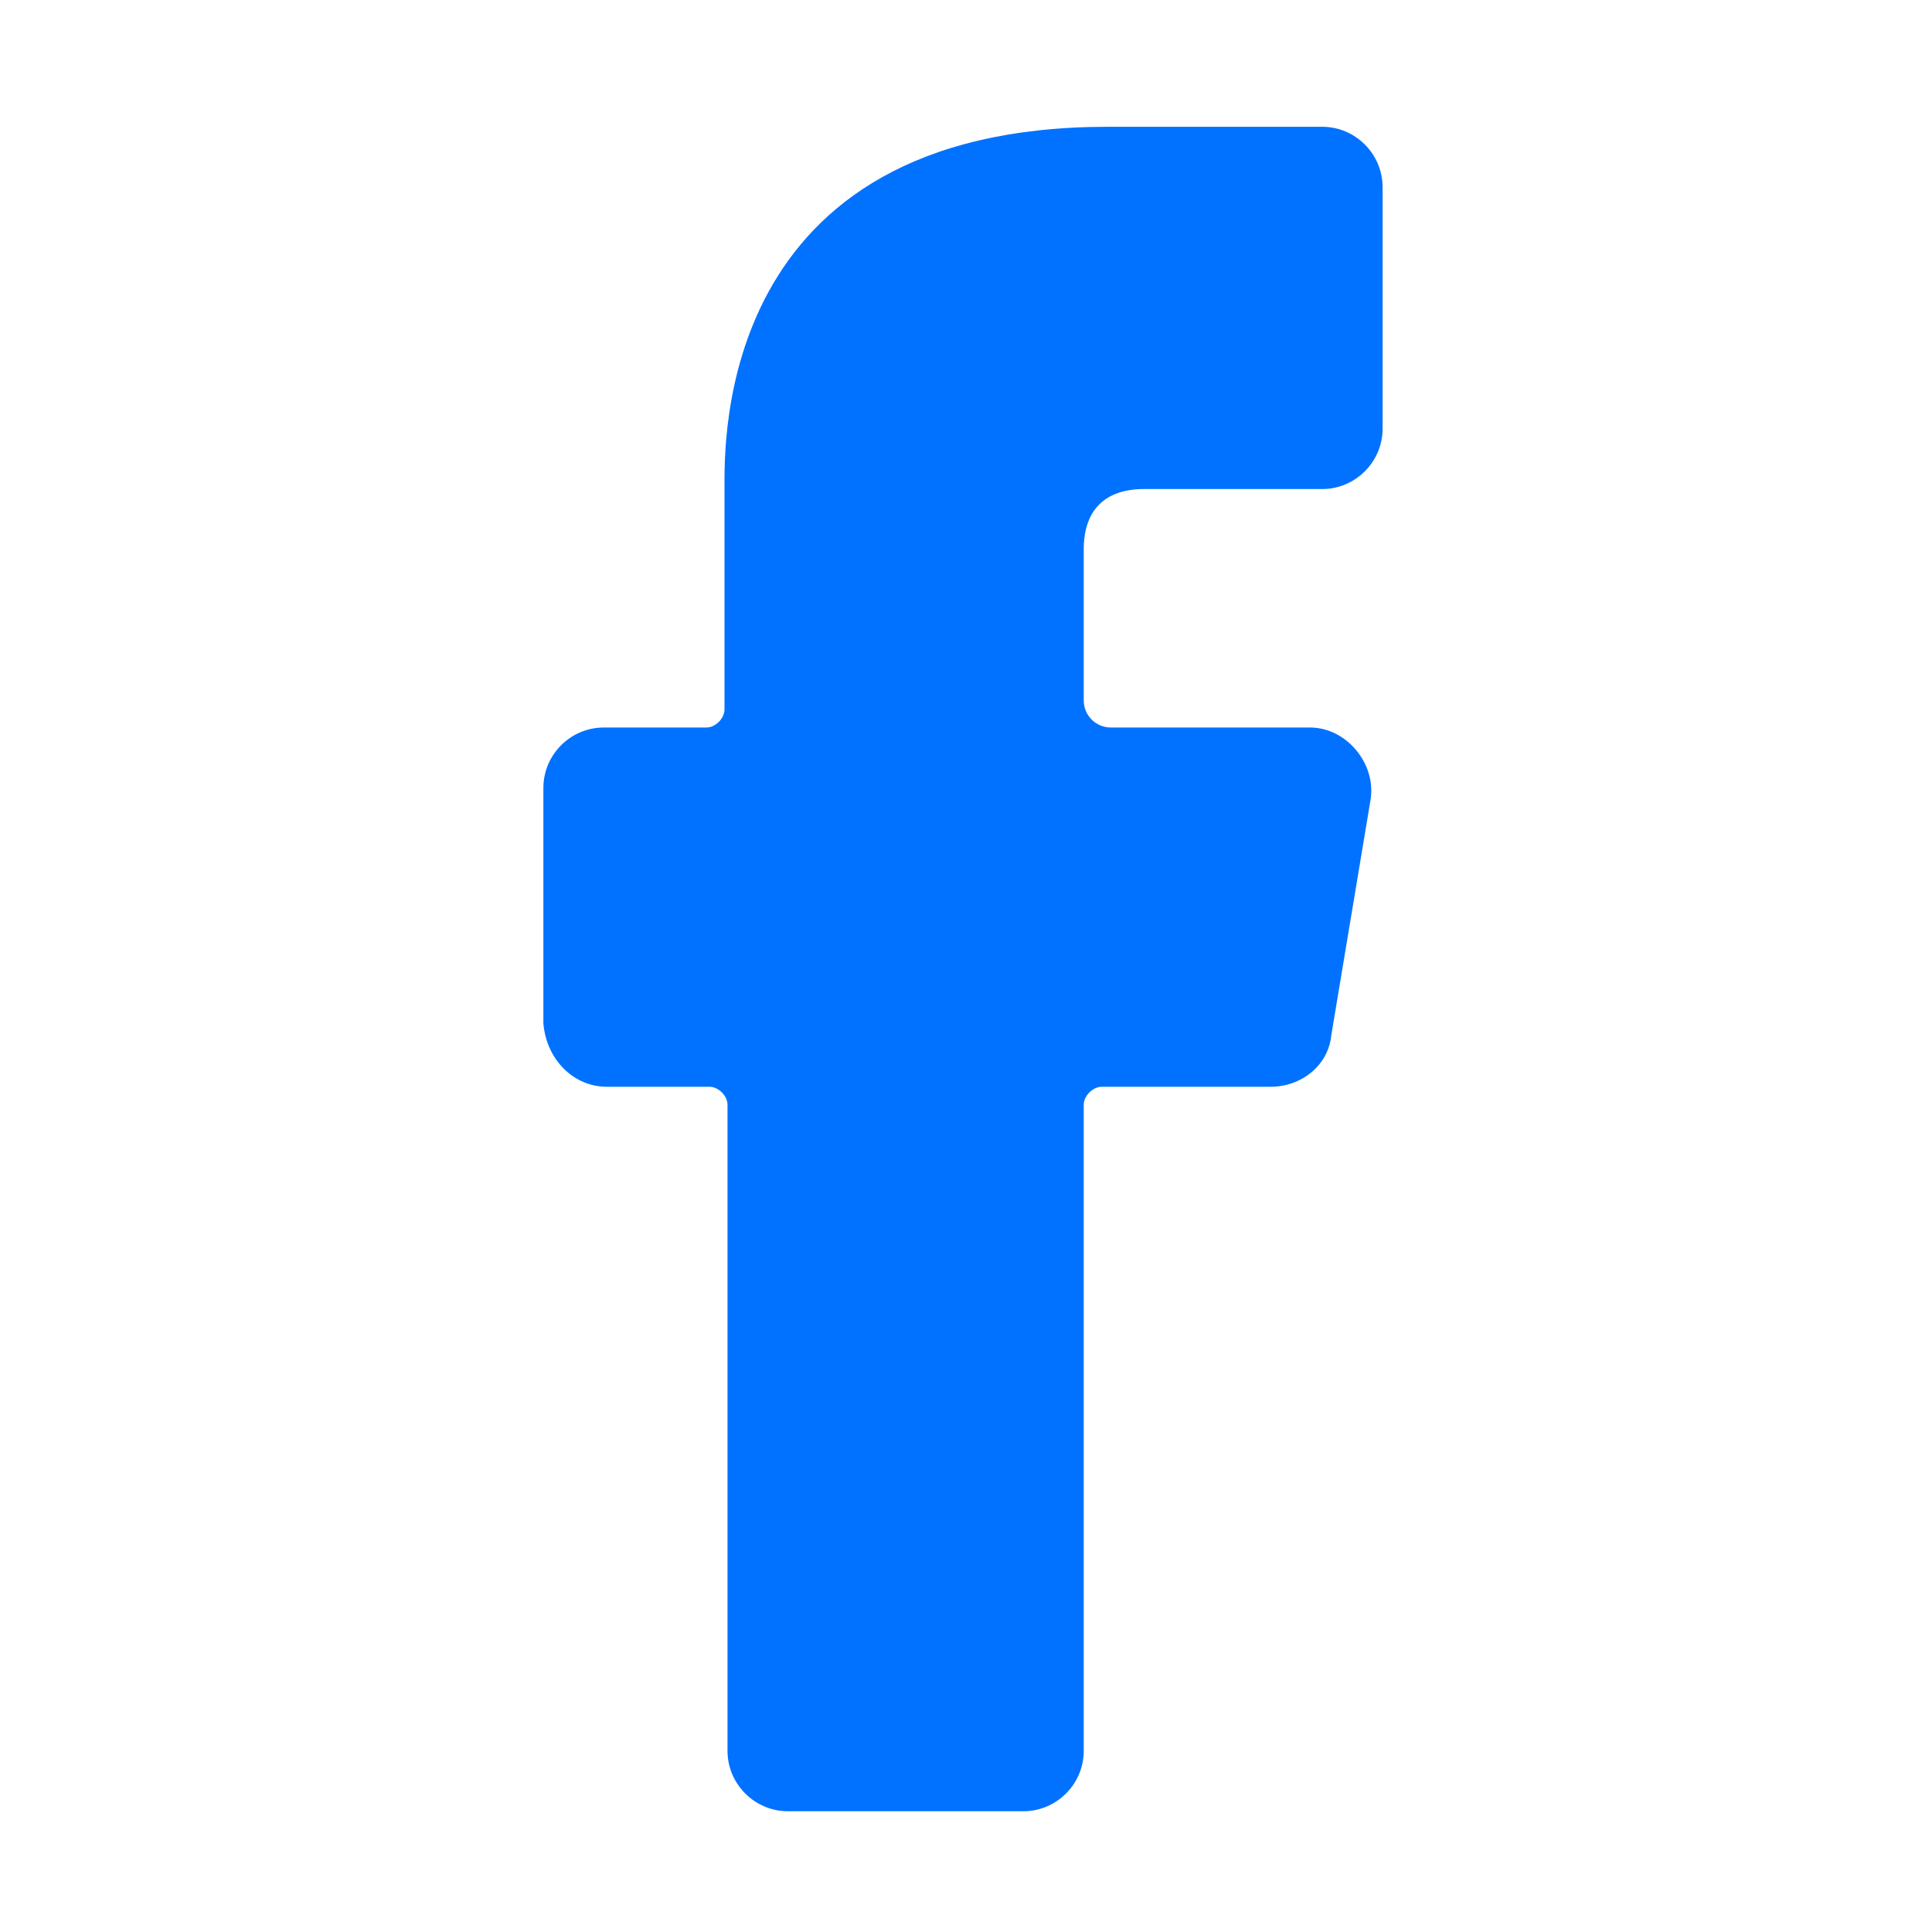
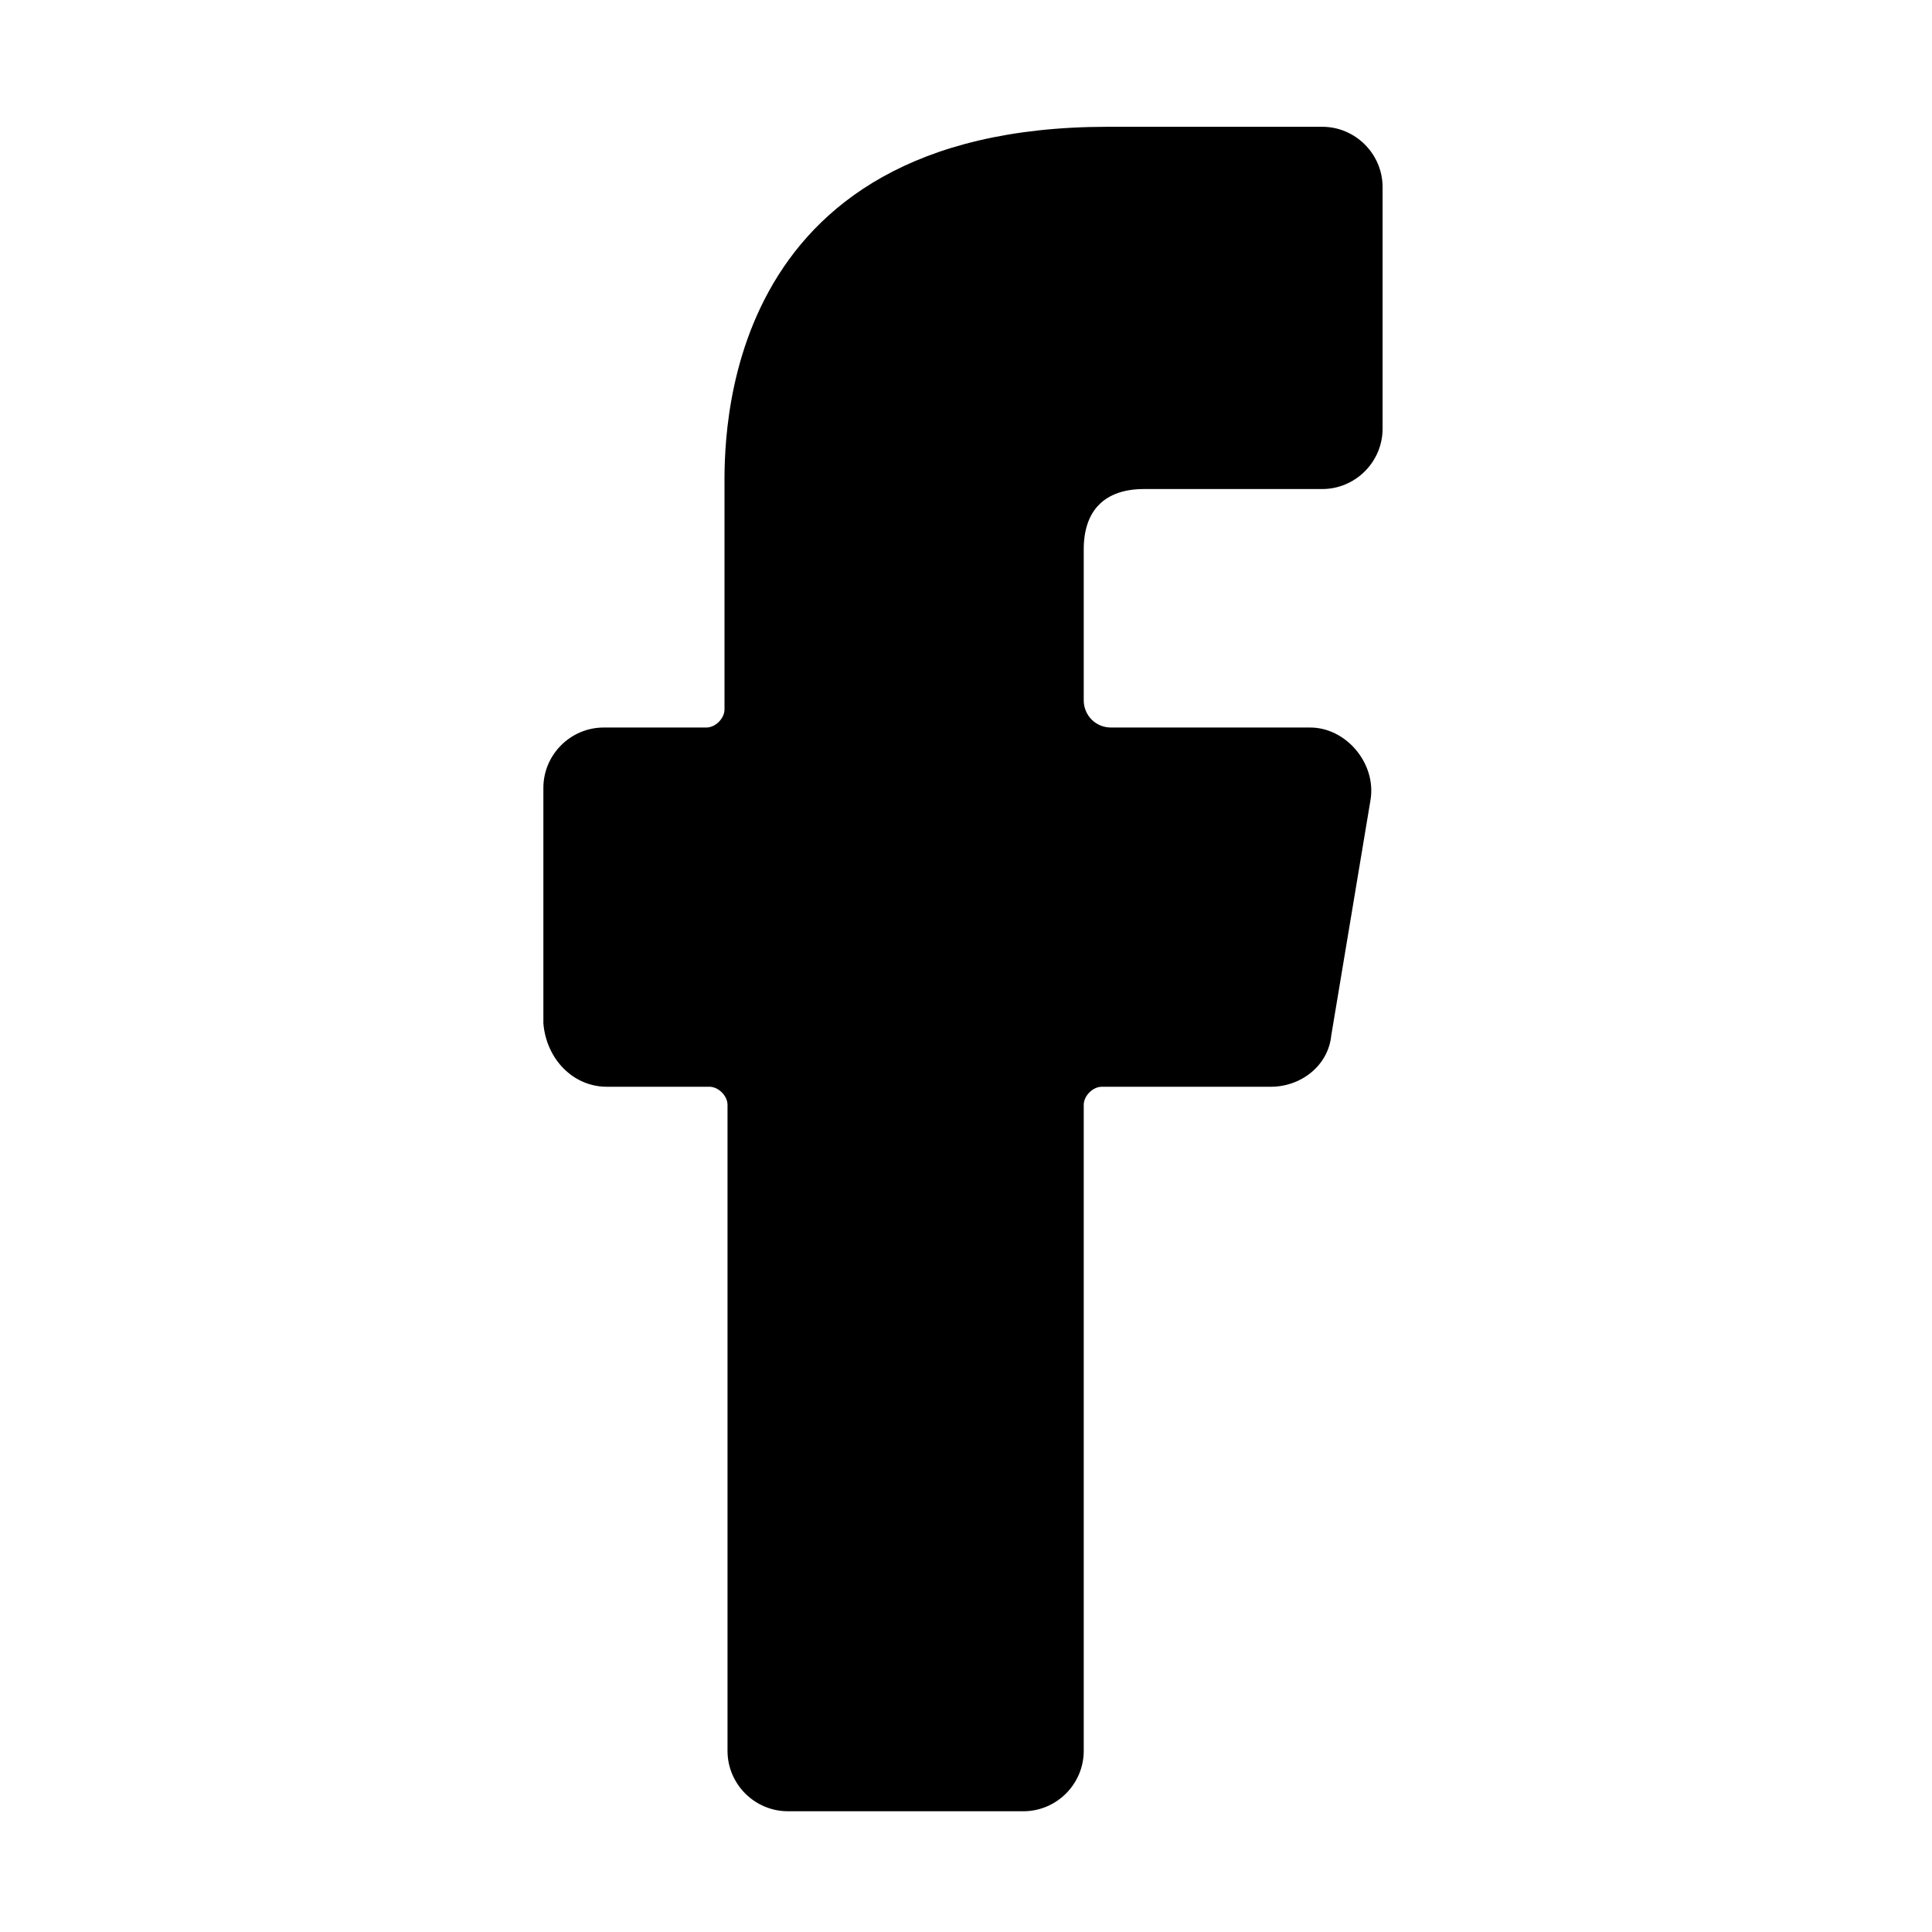
<svg xmlns="http://www.w3.org/2000/svg" style="enable-background:new 0 0 64 64;" version="1.1" viewBox="0 0 64 64" xml:space="preserve">
  <style type="text/css">
- 	.st0{fill:#0072FF;}
+ 	.st0{}
</style>
  <g id="GUIDES_64" />
  <g id="Layer_3" />
  <g id="Layer_2">
    <path class="st0" d="M20.1,36h3.4c0.3,0,0.6,0.3,0.6,0.6V58c0,1.1,0.9,2,2,2h7.8c1.1,0,2-0.9,2-2V36.6c0-0.3,0.3-0.6,0.6-0.6h5.6   c1,0,1.9-0.7,2-1.7l1.3-7.8c0.2-1.2-0.8-2.4-2-2.4h-6.6c-0.5,0-0.9-0.4-0.9-0.9v-5c0-1.3,0.7-2,2-2h5.9c1.1,0,2-0.9,2-2V6.2   c0-1.1-0.9-2-2-2h-7.1c-13,0-12.7,10.5-12.7,12v7.3c0,0.3-0.3,0.6-0.6,0.6h-3.4c-1.1,0-2,0.9-2,2v7.8C18.1,35.1,19,36,20.1,36z" />
  </g>
</svg>
